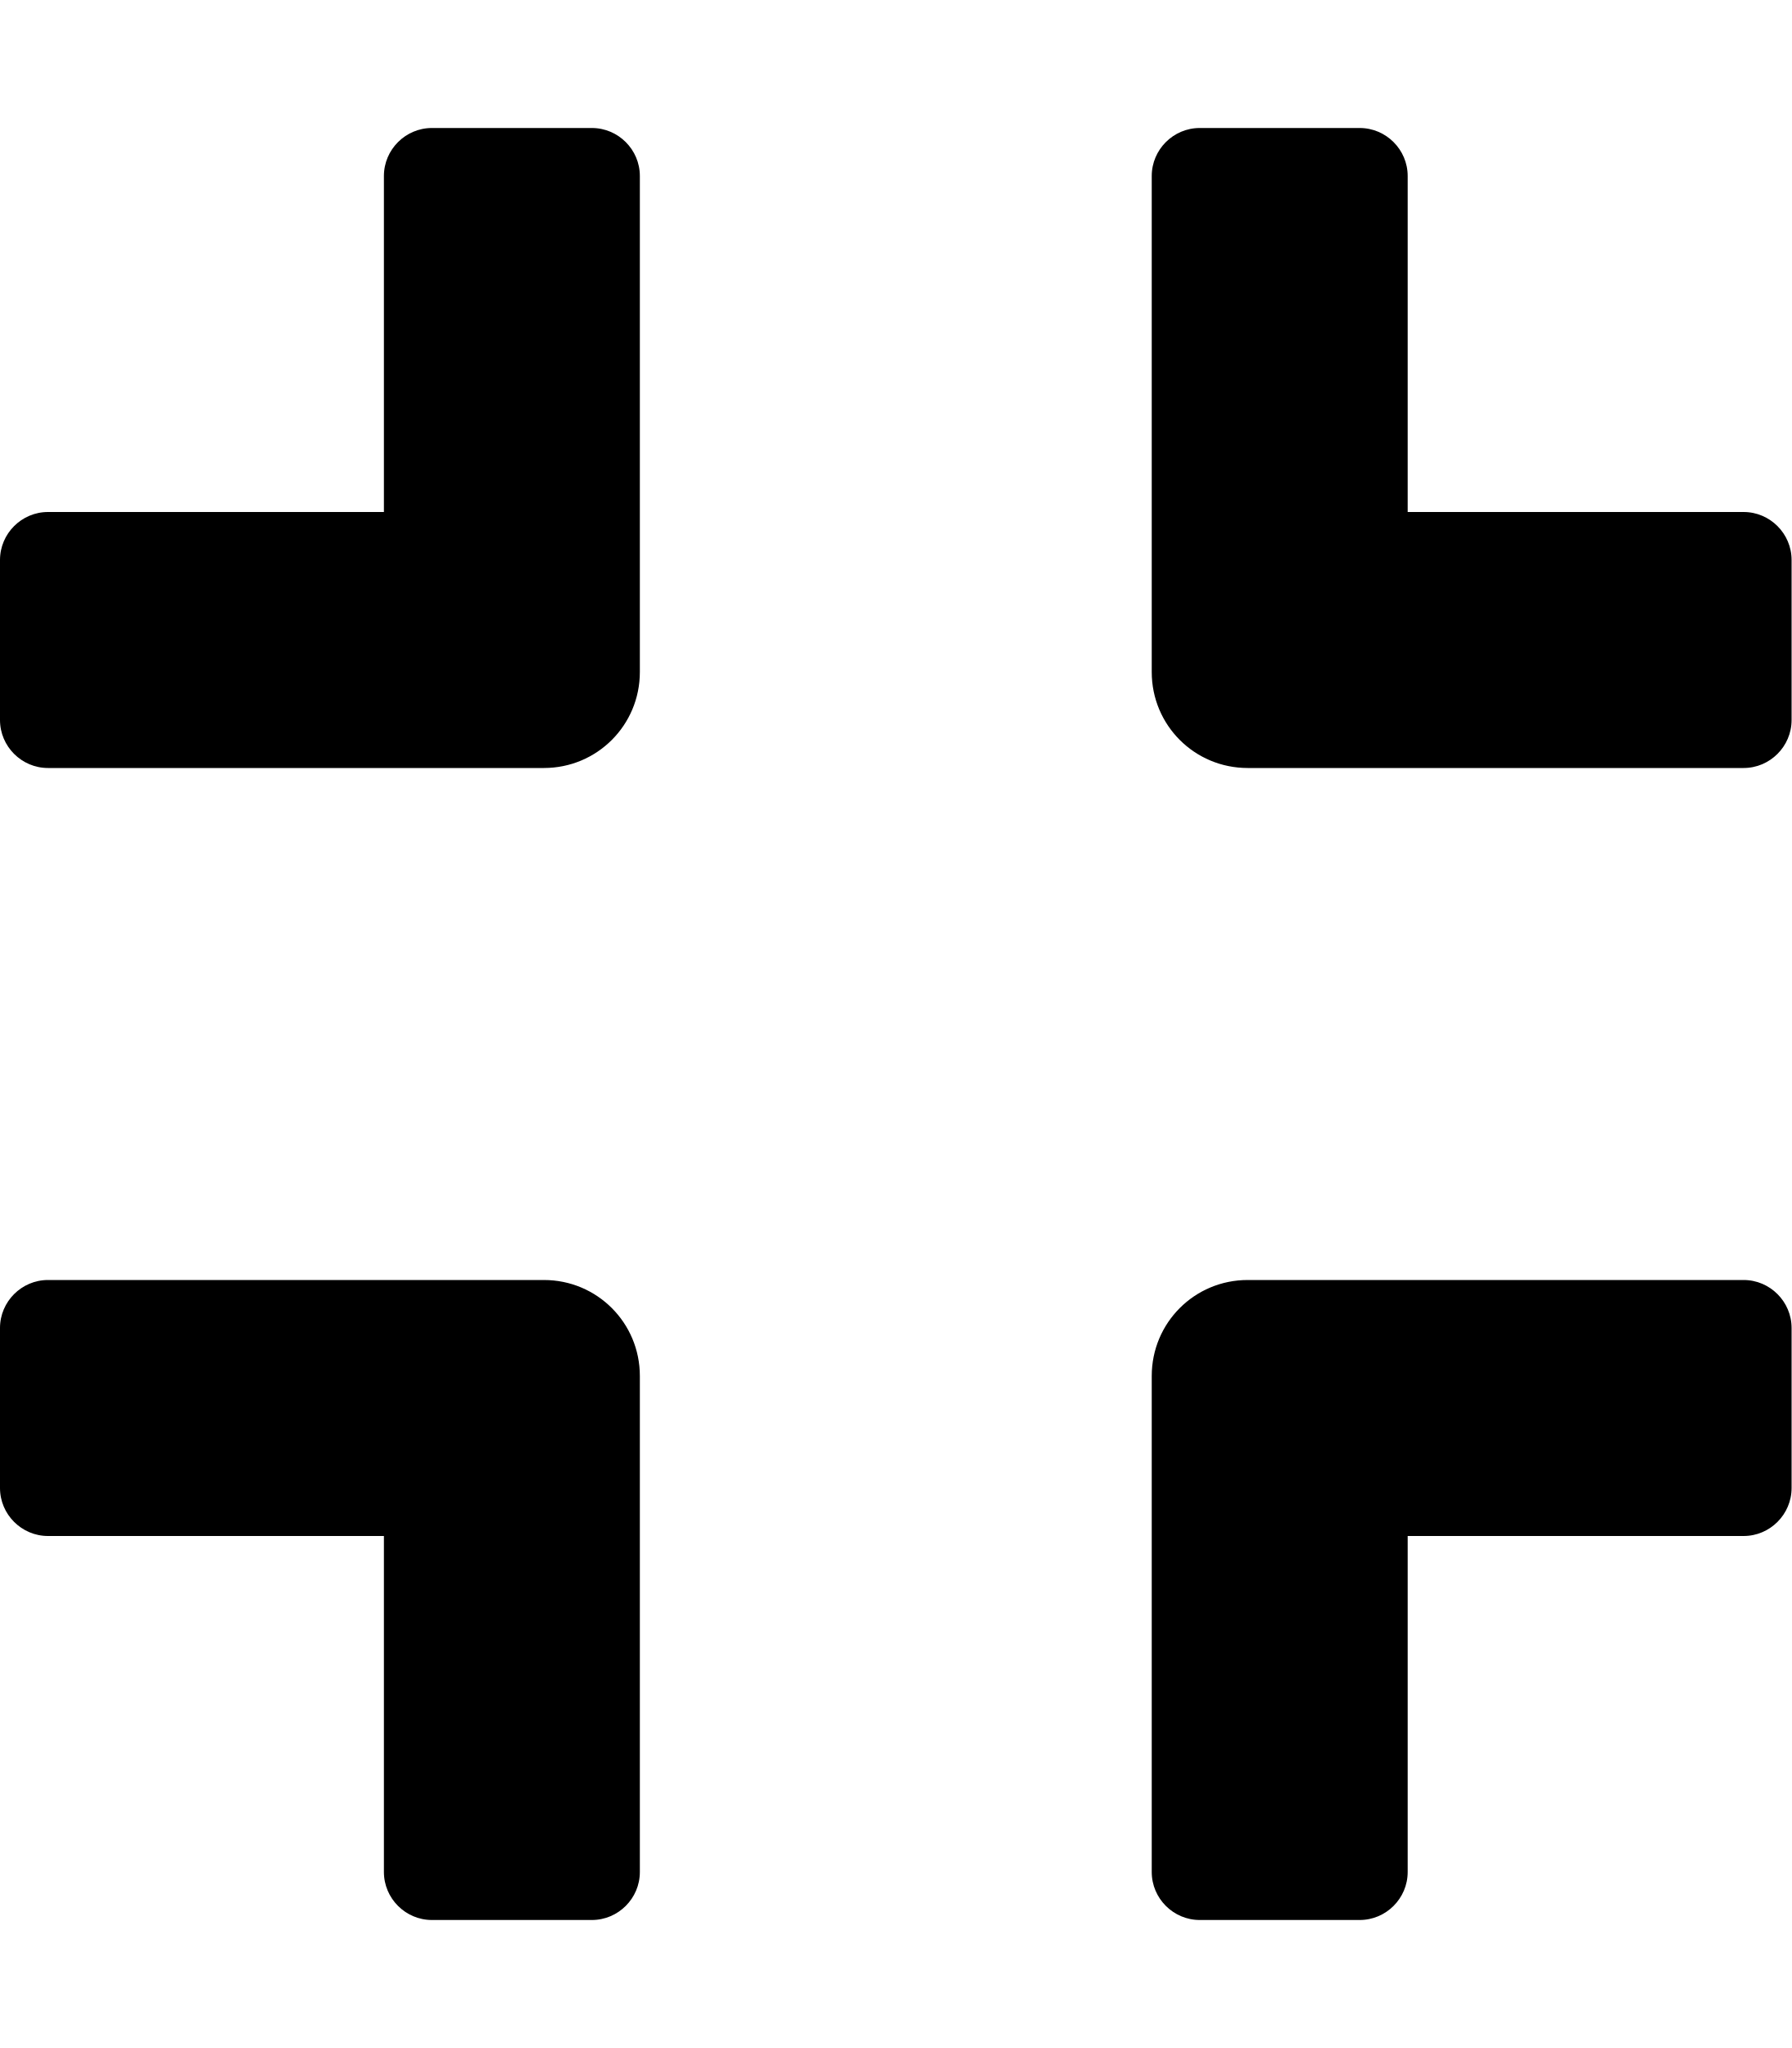
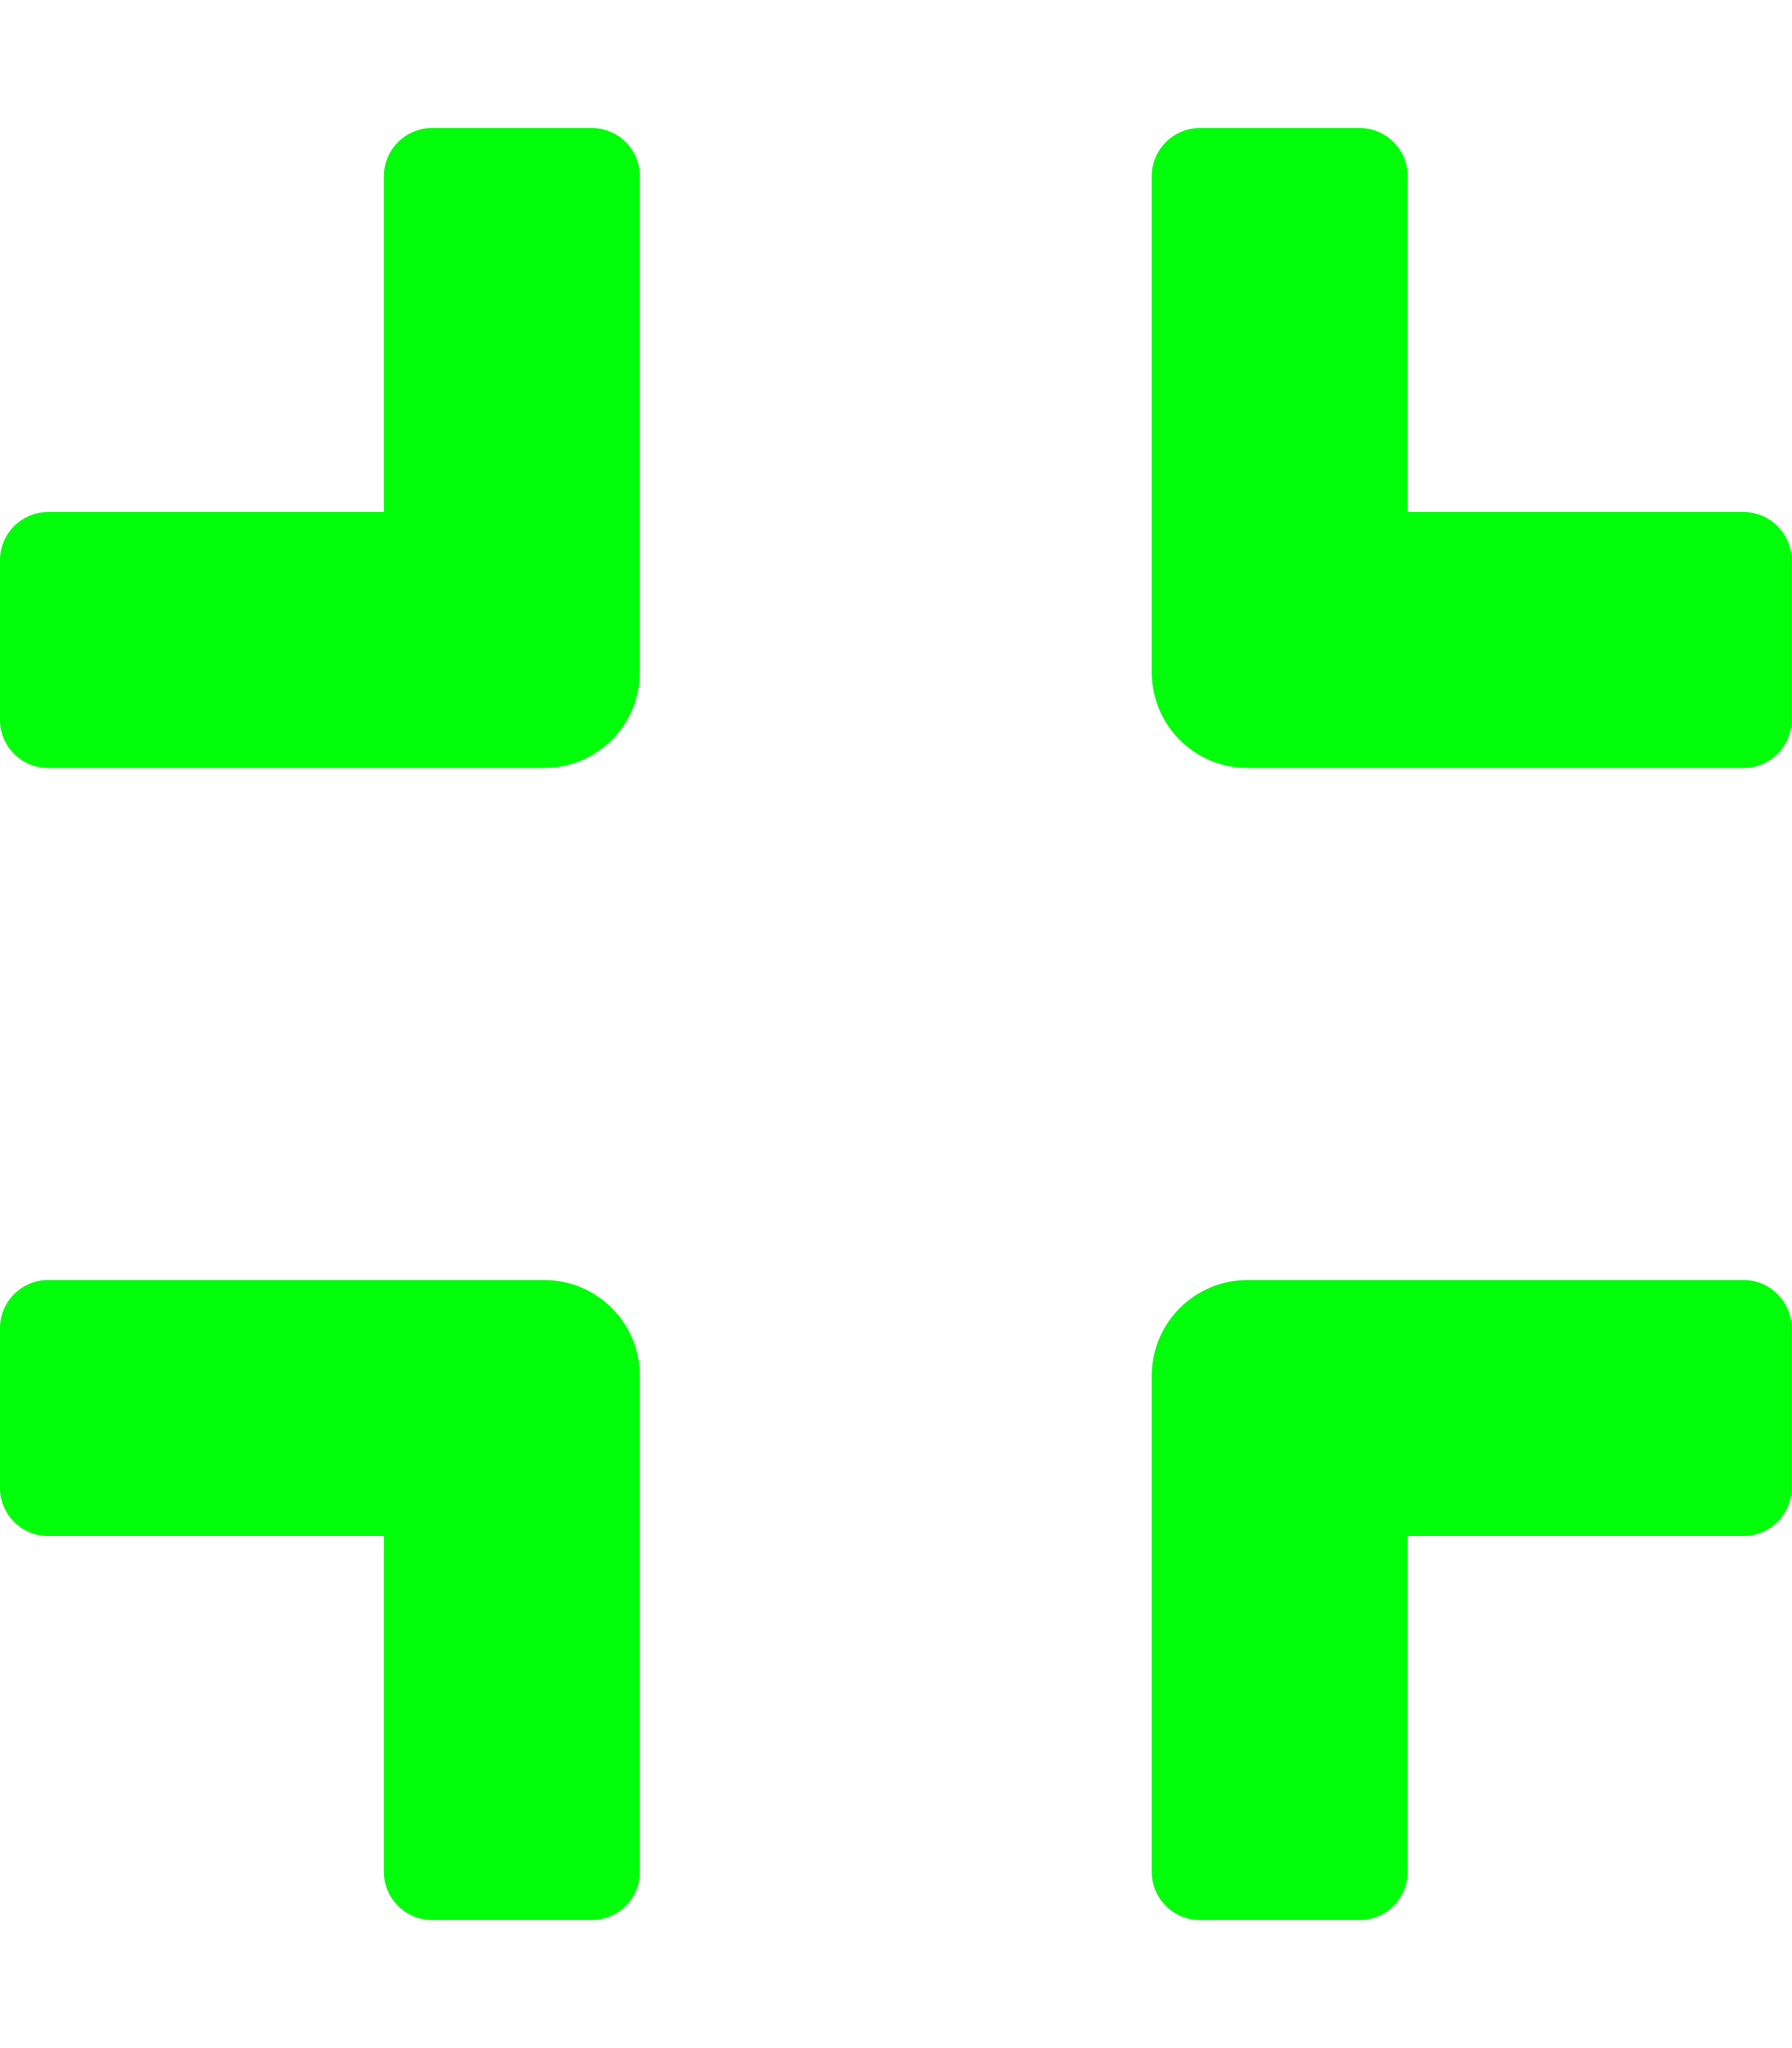
<svg xmlns="http://www.w3.org/2000/svg" aria-hidden="true" focusable="false" data-prefix="fas" data-icon="compress" class="svg-inline--fa fa-compress fa-w-14" role="img" viewBox="0 0 448 512">
-   <path fill="currentColor" d="M436 192H312c-13.3 0-24-10.7-24-24V44c0-6.6 5.4-12 12-12h40c6.6 0 12 5.4 12 12v84h84c6.6 0 12 5.4 12 12v40c0 6.6-5.4 12-12 12zm-276-24V44c0-6.6-5.4-12-12-12h-40c-6.6 0-12 5.4-12 12v84H12c-6.6 0-12 5.4-12 12v40c0 6.6 5.4 12 12 12h124c13.3 0 24-10.7 24-24zm0 300V344c0-13.3-10.7-24-24-24H12c-6.6 0-12 5.4-12 12v40c0 6.6 5.4 12 12 12h84v84c0 6.6 5.4 12 12 12h40c6.6 0 12-5.4 12-12zm192 0v-84h84c6.6 0 12-5.4 12-12v-40c0-6.6-5.4-12-12-12H312c-13.3 0-24 10.7-24 24v124c0 6.6 5.4 12 12 12h40c6.6 0 12-5.4 12-12z" />
+   <path fill="#00fd0a" d="M436 192H312c-13.3 0-24-10.7-24-24V44c0-6.6 5.4-12 12-12h40c6.6 0 12 5.4 12 12v84h84c6.6 0 12 5.4 12 12v40c0 6.6-5.4 12-12 12zm-276-24V44c0-6.6-5.4-12-12-12h-40c-6.6 0-12 5.4-12 12v84H12c-6.6 0-12 5.4-12 12v40c0 6.6 5.4 12 12 12h124c13.3 0 24-10.7 24-24zm0 300V344c0-13.3-10.7-24-24-24H12c-6.6 0-12 5.4-12 12v40c0 6.6 5.4 12 12 12h84v84c0 6.6 5.4 12 12 12h40c6.6 0 12-5.4 12-12zm192 0v-84h84c6.6 0 12-5.4 12-12v-40c0-6.6-5.4-12-12-12H312c-13.3 0-24 10.7-24 24v124c0 6.6 5.4 12 12 12h40c6.6 0 12-5.4 12-12z" />
</svg>
